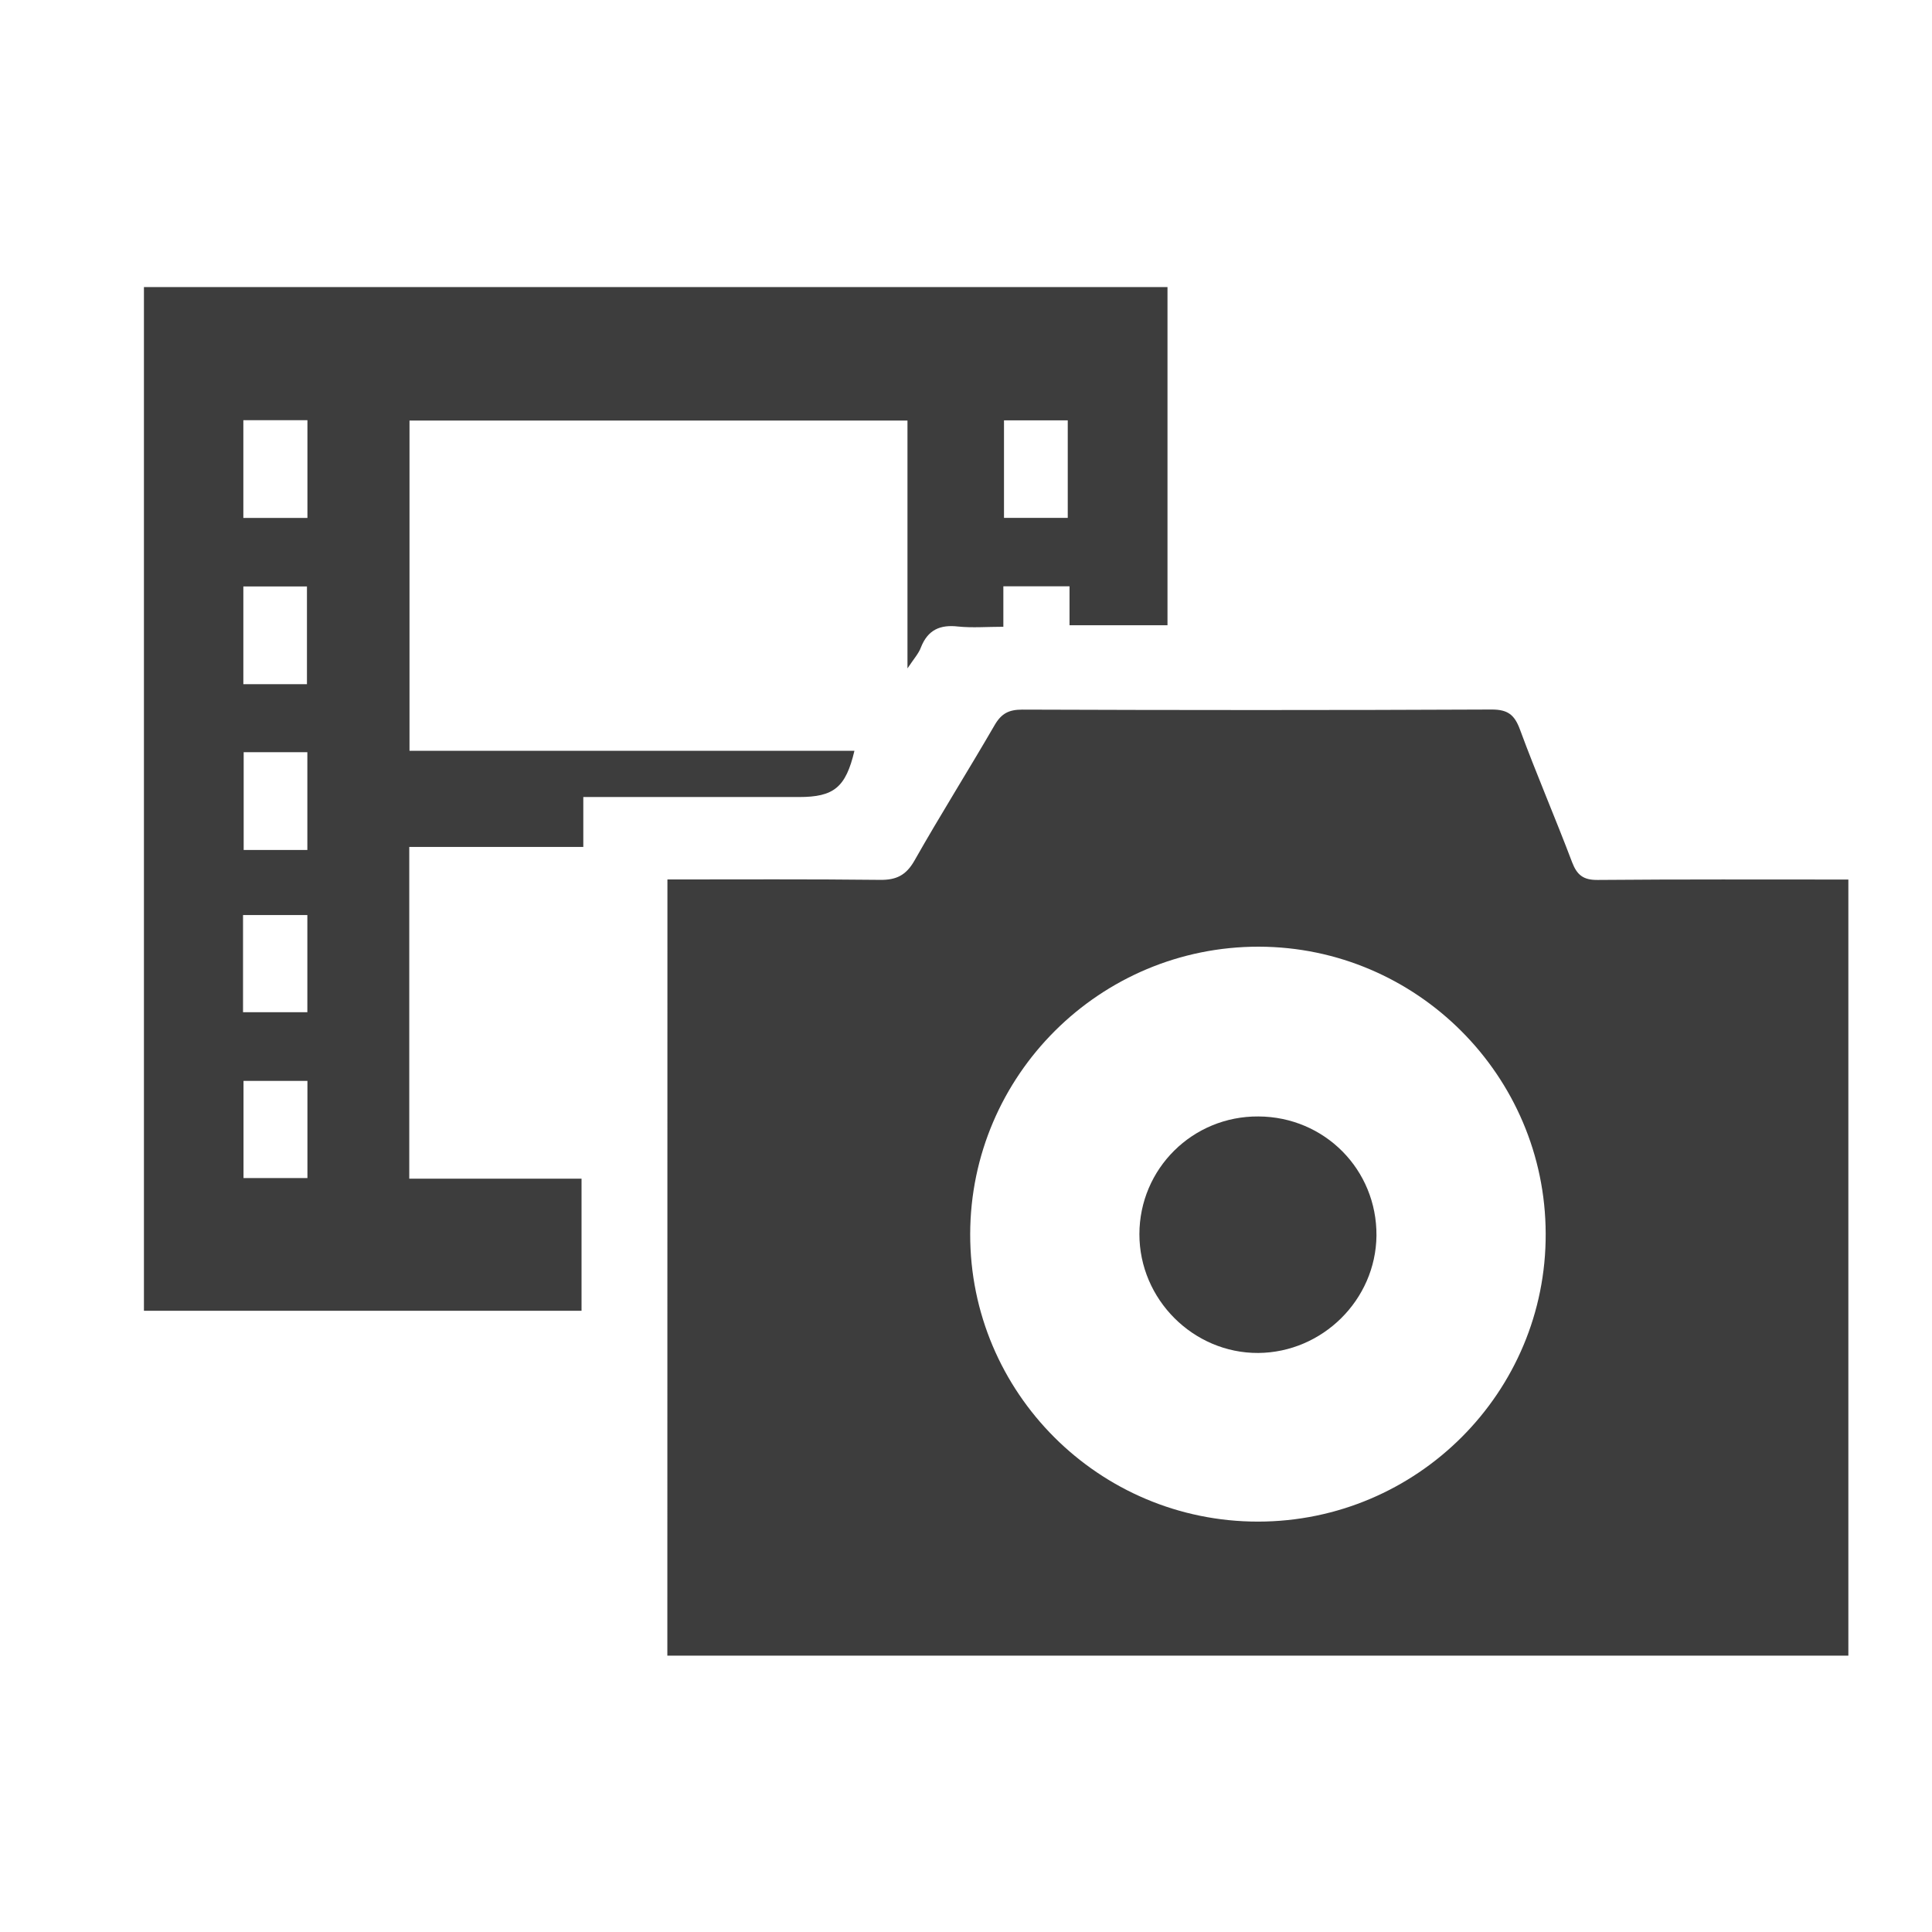
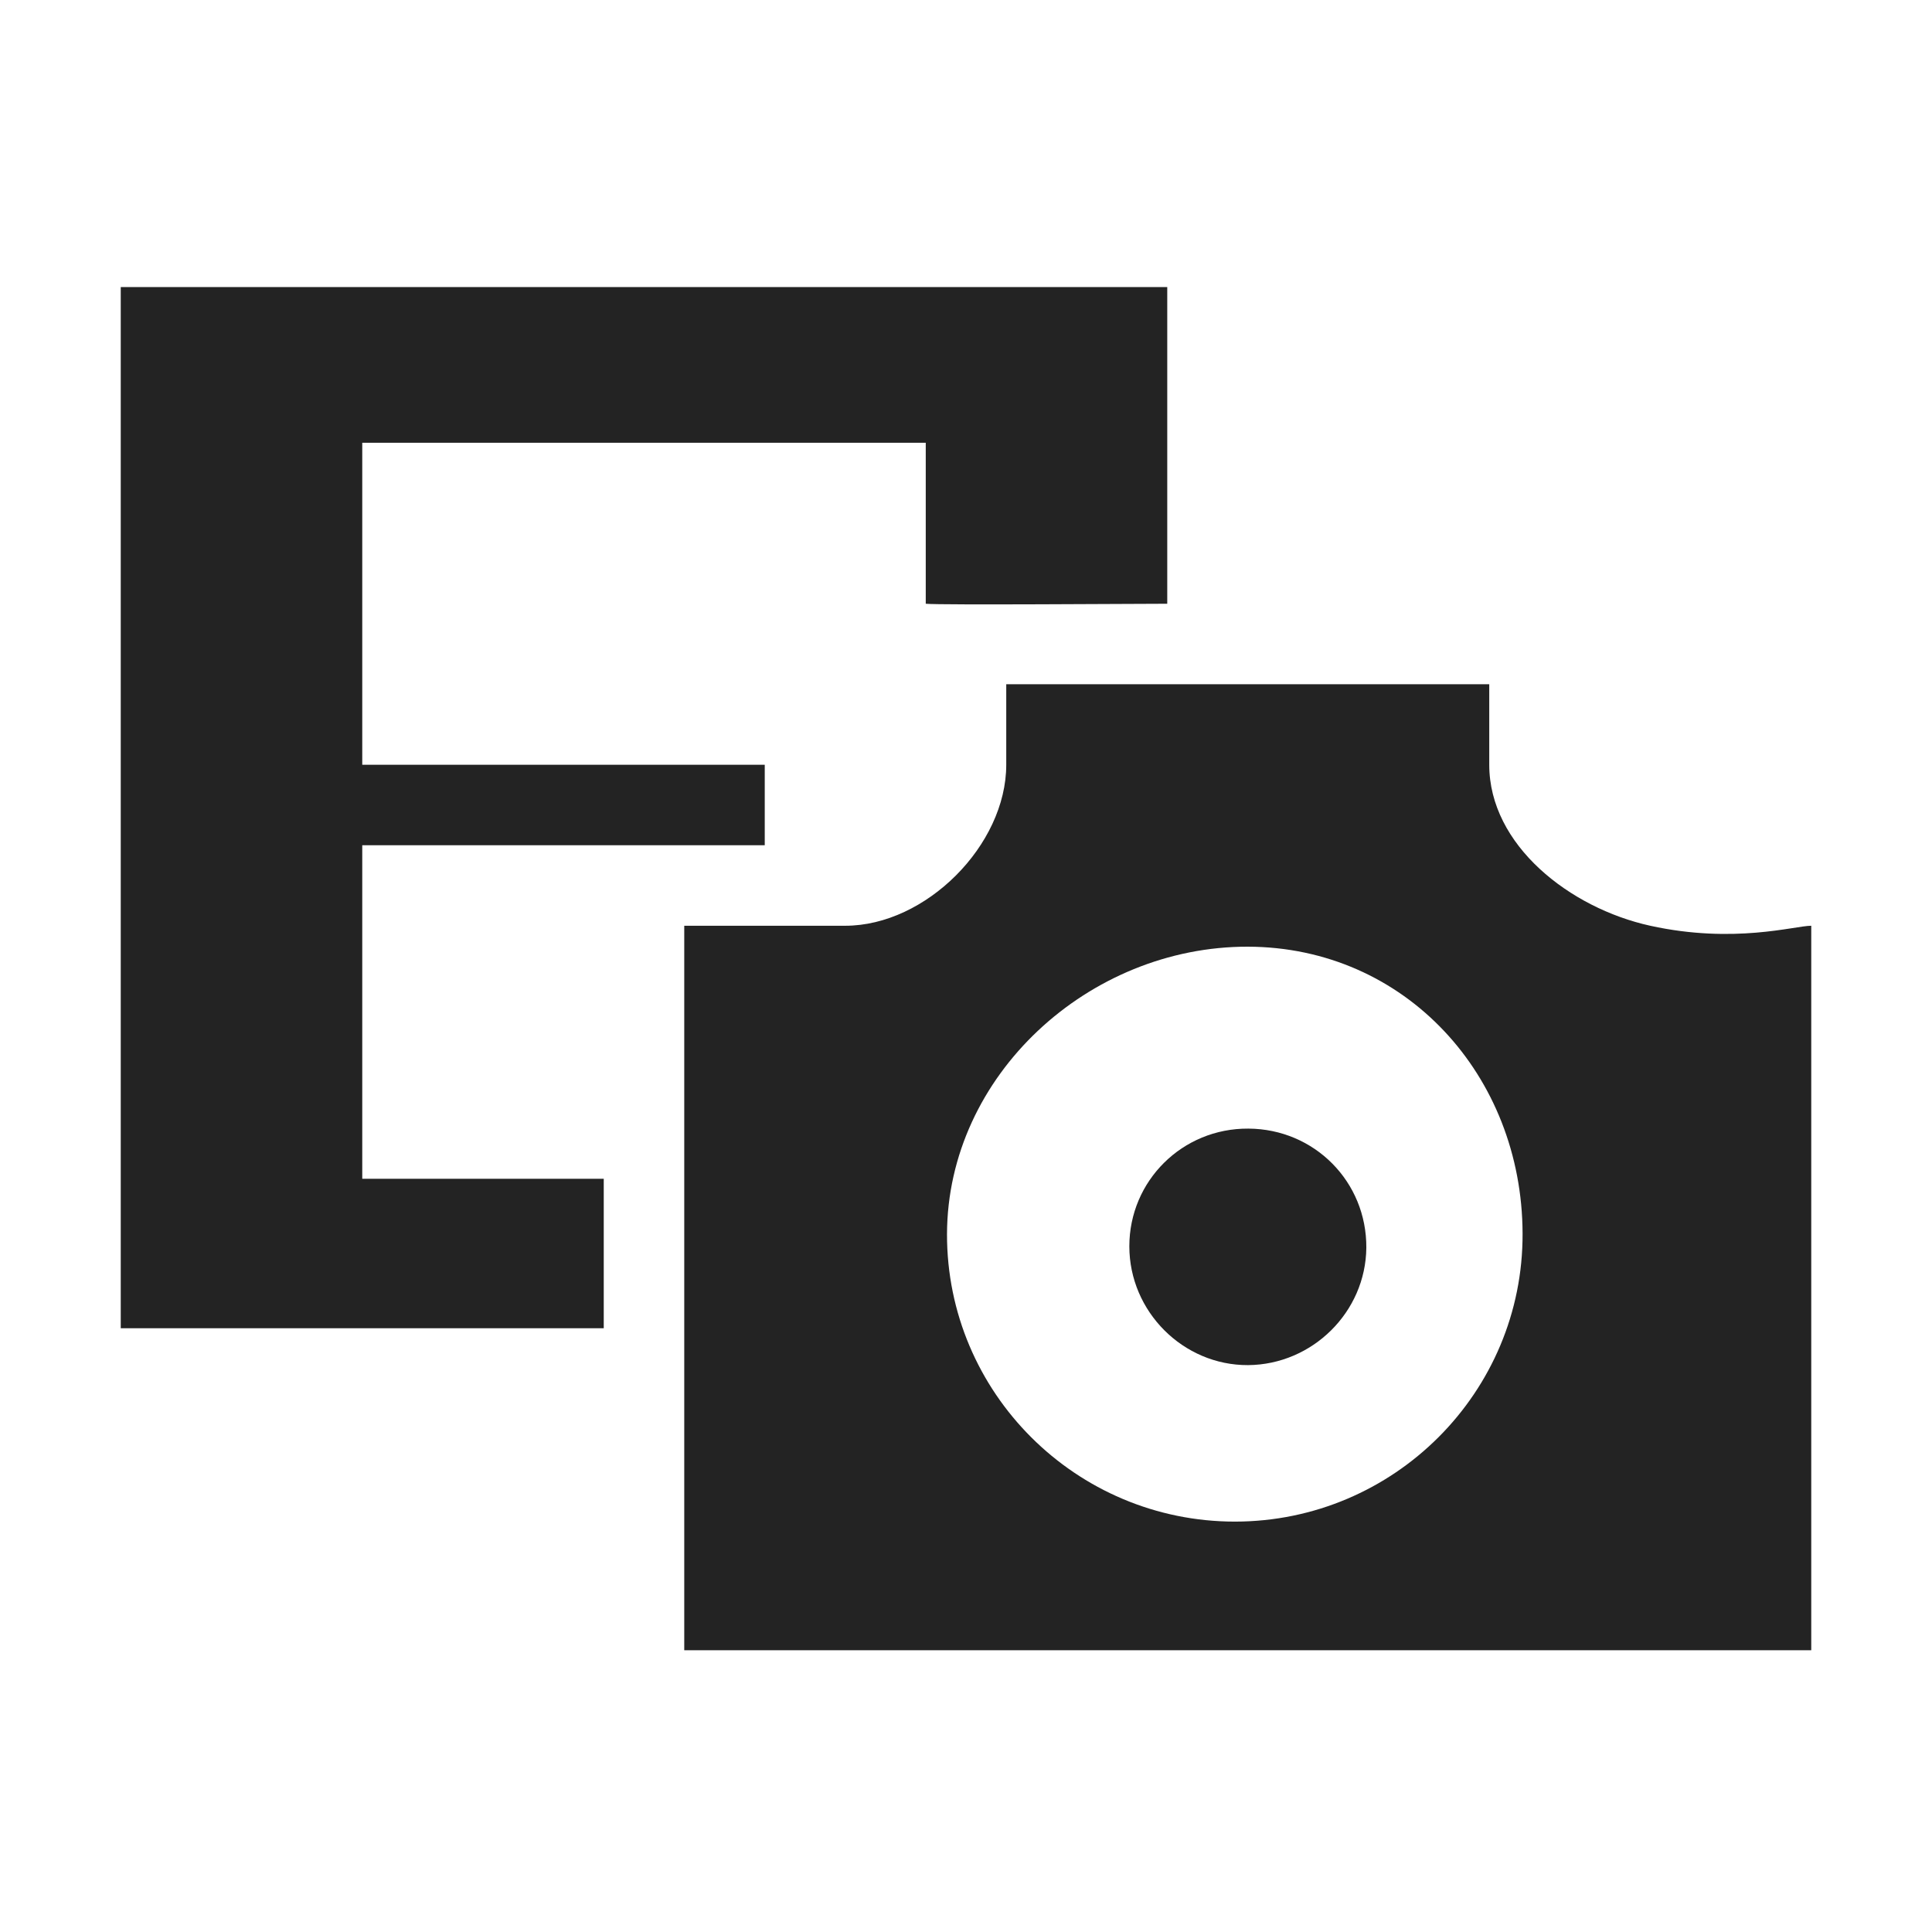
<svg xmlns="http://www.w3.org/2000/svg" version="1.1" id="Layer_1" x="0px" y="0px" width="24px" height="24px" viewBox="0 0 24 24" enable-background="new 0 0 24 24" xml:space="preserve">
  <g>
    <g>
      <g>
-         <path fill-rule="evenodd" clip-rule="evenodd" fill="#3D3D3D" d="M1.788,3.566c4.246,0,8.474,0,12.715,0c0,1.401,0,2.791,0,4.201     c-0.397,0-0.793,0-1.217,0c0-0.155,0-0.313,0-0.484c-0.287,0-0.539,0-0.822,0c0,0.156,0,0.314,0,0.503     c-0.205,0-0.386,0.015-0.561-0.003c-0.225-0.026-0.377,0.041-0.463,0.259c-0.027,0.075-0.086,0.139-0.167,0.261     c0-1.06,0-2.059,0-3.079c-2.069,0-4.12,0-6.186,0c0,1.361,0,2.724,0,4.103c1.845,0,3.685,0,5.527,0     c-0.108,0.456-0.256,0.574-0.689,0.574c-0.886,0-1.769,0-2.679,0c0,0.205,0,0.398,0,0.62c-0.732,0-1.44,0-2.162,0     c0,1.381,0,2.738,0,4.121c0.709,0,1.417,0,2.14,0c0,0.561,0,1.091,0,1.641c-1.801,0-3.609,0-5.436,0     C1.788,12.056,1.788,7.821,1.788,3.566z M3.819,6.434c0-0.42,0-0.811,0-1.214c-0.271,0-0.53,0-0.796,0c0,0.414,0,0.812,0,1.214     C3.295,6.434,3.549,6.434,3.819,6.434z M13.264,6.433c0-0.421,0-0.813,0-1.211c-0.273,0-0.533,0-0.792,0c0,0.413,0,0.812,0,1.211     C12.742,6.433,12.998,6.433,13.264,6.433z M3.813,8.499c0-0.424,0-0.823,0-1.214c-0.277,0-0.531,0-0.79,0c0,0.413,0,0.81,0,1.214     C3.294,8.499,3.549,8.499,3.813,8.499z M3.027,9.344c0,0.425,0,0.823,0,1.215c0.274,0,0.529,0,0.791,0c0-0.41,0-0.808,0-1.215     C3.548,9.344,3.294,9.344,3.027,9.344z M3.019,12.574c0.283,0,0.538,0,0.799,0c0-0.413,0-0.812,0-1.207c-0.276,0-0.536,0-0.799,0     C3.019,11.776,3.019,12.167,3.019,12.574z M3.025,13.427c0,0.415,0,0.812,0,1.207c0.276,0,0.537,0,0.794,0     c0-0.412,0-0.806,0-1.207C3.554,13.427,3.299,13.427,3.025,13.427z" />
+         <path fill="#232323" d="M15.342,18.902c1.977-0.002,3.58-1.608,3.572-3.579c-0.006-1.962-1.455-3.558-3.414-3.563     c-1.975-0.003-3.73,1.598-3.736,3.57C11.76,17.299,13.365,18.902,15.342,18.902z M8.5,11.5c0.889,0,1,0,2,0s2-1,2-2s0-1,0-1h6     c0,0,0,0,0,1s1.003,1.781,2,2c1.042,0.229,1.795,0,2,0c0,3.215,0,5.777,0,9c-4.879,0-9.096,0-14,0     C8.5,17.305,8.5,14.743,8.5,11.5z" />
      </g>
    </g>
    <g>
+       <path fill="#232323" d="M15.508,14.02c0.82,0.004,1.471,0.66,1.465,1.481c-0.008,0.798-0.67,1.451-1.469,1.457    c-0.805,0.004-1.475-0.664-1.475-1.476C14.029,14.668,14.689,14.014,15.508,14.02z" />
+     </g>
+     <g>
      <g>
-         <path fill-rule="evenodd" clip-rule="evenodd" fill="#3D3D3D" d="M15.629,18.902c1.977-0.002,3.581-1.608,3.572-3.579     c-0.005-1.961-1.603-3.558-3.562-3.563c-1.975-0.003-3.583,1.598-3.587,3.57C12.048,17.299,13.652,18.903,15.629,18.902z      M8.291,10.925c0.889,0,1.766-0.005,2.64,0.005c0.202,0.003,0.324-0.056,0.428-0.238c0.321-0.567,0.669-1.119,0.997-1.685     c0.085-0.146,0.178-0.192,0.344-0.192c1.947,0.007,3.89,0.008,5.832-0.001c0.199,0,0.282,0.066,0.349,0.247     c0.204,0.554,0.44,1.099,0.649,1.652c0.061,0.158,0.14,0.22,0.317,0.218c1.033-0.009,2.063-0.005,3.114-0.005     c0,3.215,0,6.419,0,9.641c-4.879,0-9.766,0-14.671,0C8.291,17.37,8.291,14.169,8.291,10.925z" />
+         <path fill="#232323" d="M1.5,3.566c0,4.254,0,8.707,0,12.934c1.827,0,4.199,0,6,0c0-0.55,0-1.298,0-1.857c-0.722,0-2.291,0-3,0     c0-1.384,0-2.762,0-4.143c0.568,0,5,0,5,0v-1c0,0-3.155,0-5,0c0-1.378,0-2.639,0-4c2.065,0,4.93,0,7,0c0,1.02,0,2,0,2     c0.176,0.018,2.604,0,3,0c0-1.41,0-2.532,0-3.934C10.26,3.566,5.746,3.566,1.5,3.566z" />
      </g>
    </g>
-     <g>
-       <path fill-rule="evenodd" clip-rule="evenodd" fill="#3D3D3D" d="M15.633,13.869c0.821,0.004,1.472,0.66,1.466,1.481    c-0.009,0.798-0.671,1.451-1.469,1.457c-0.805,0.004-1.476-0.664-1.476-1.475C14.155,14.518,14.815,13.863,15.633,13.869z" />
-     </g>
+     <path fill="#232323" d="M19.5,10.5" />
  </g>
</svg>
